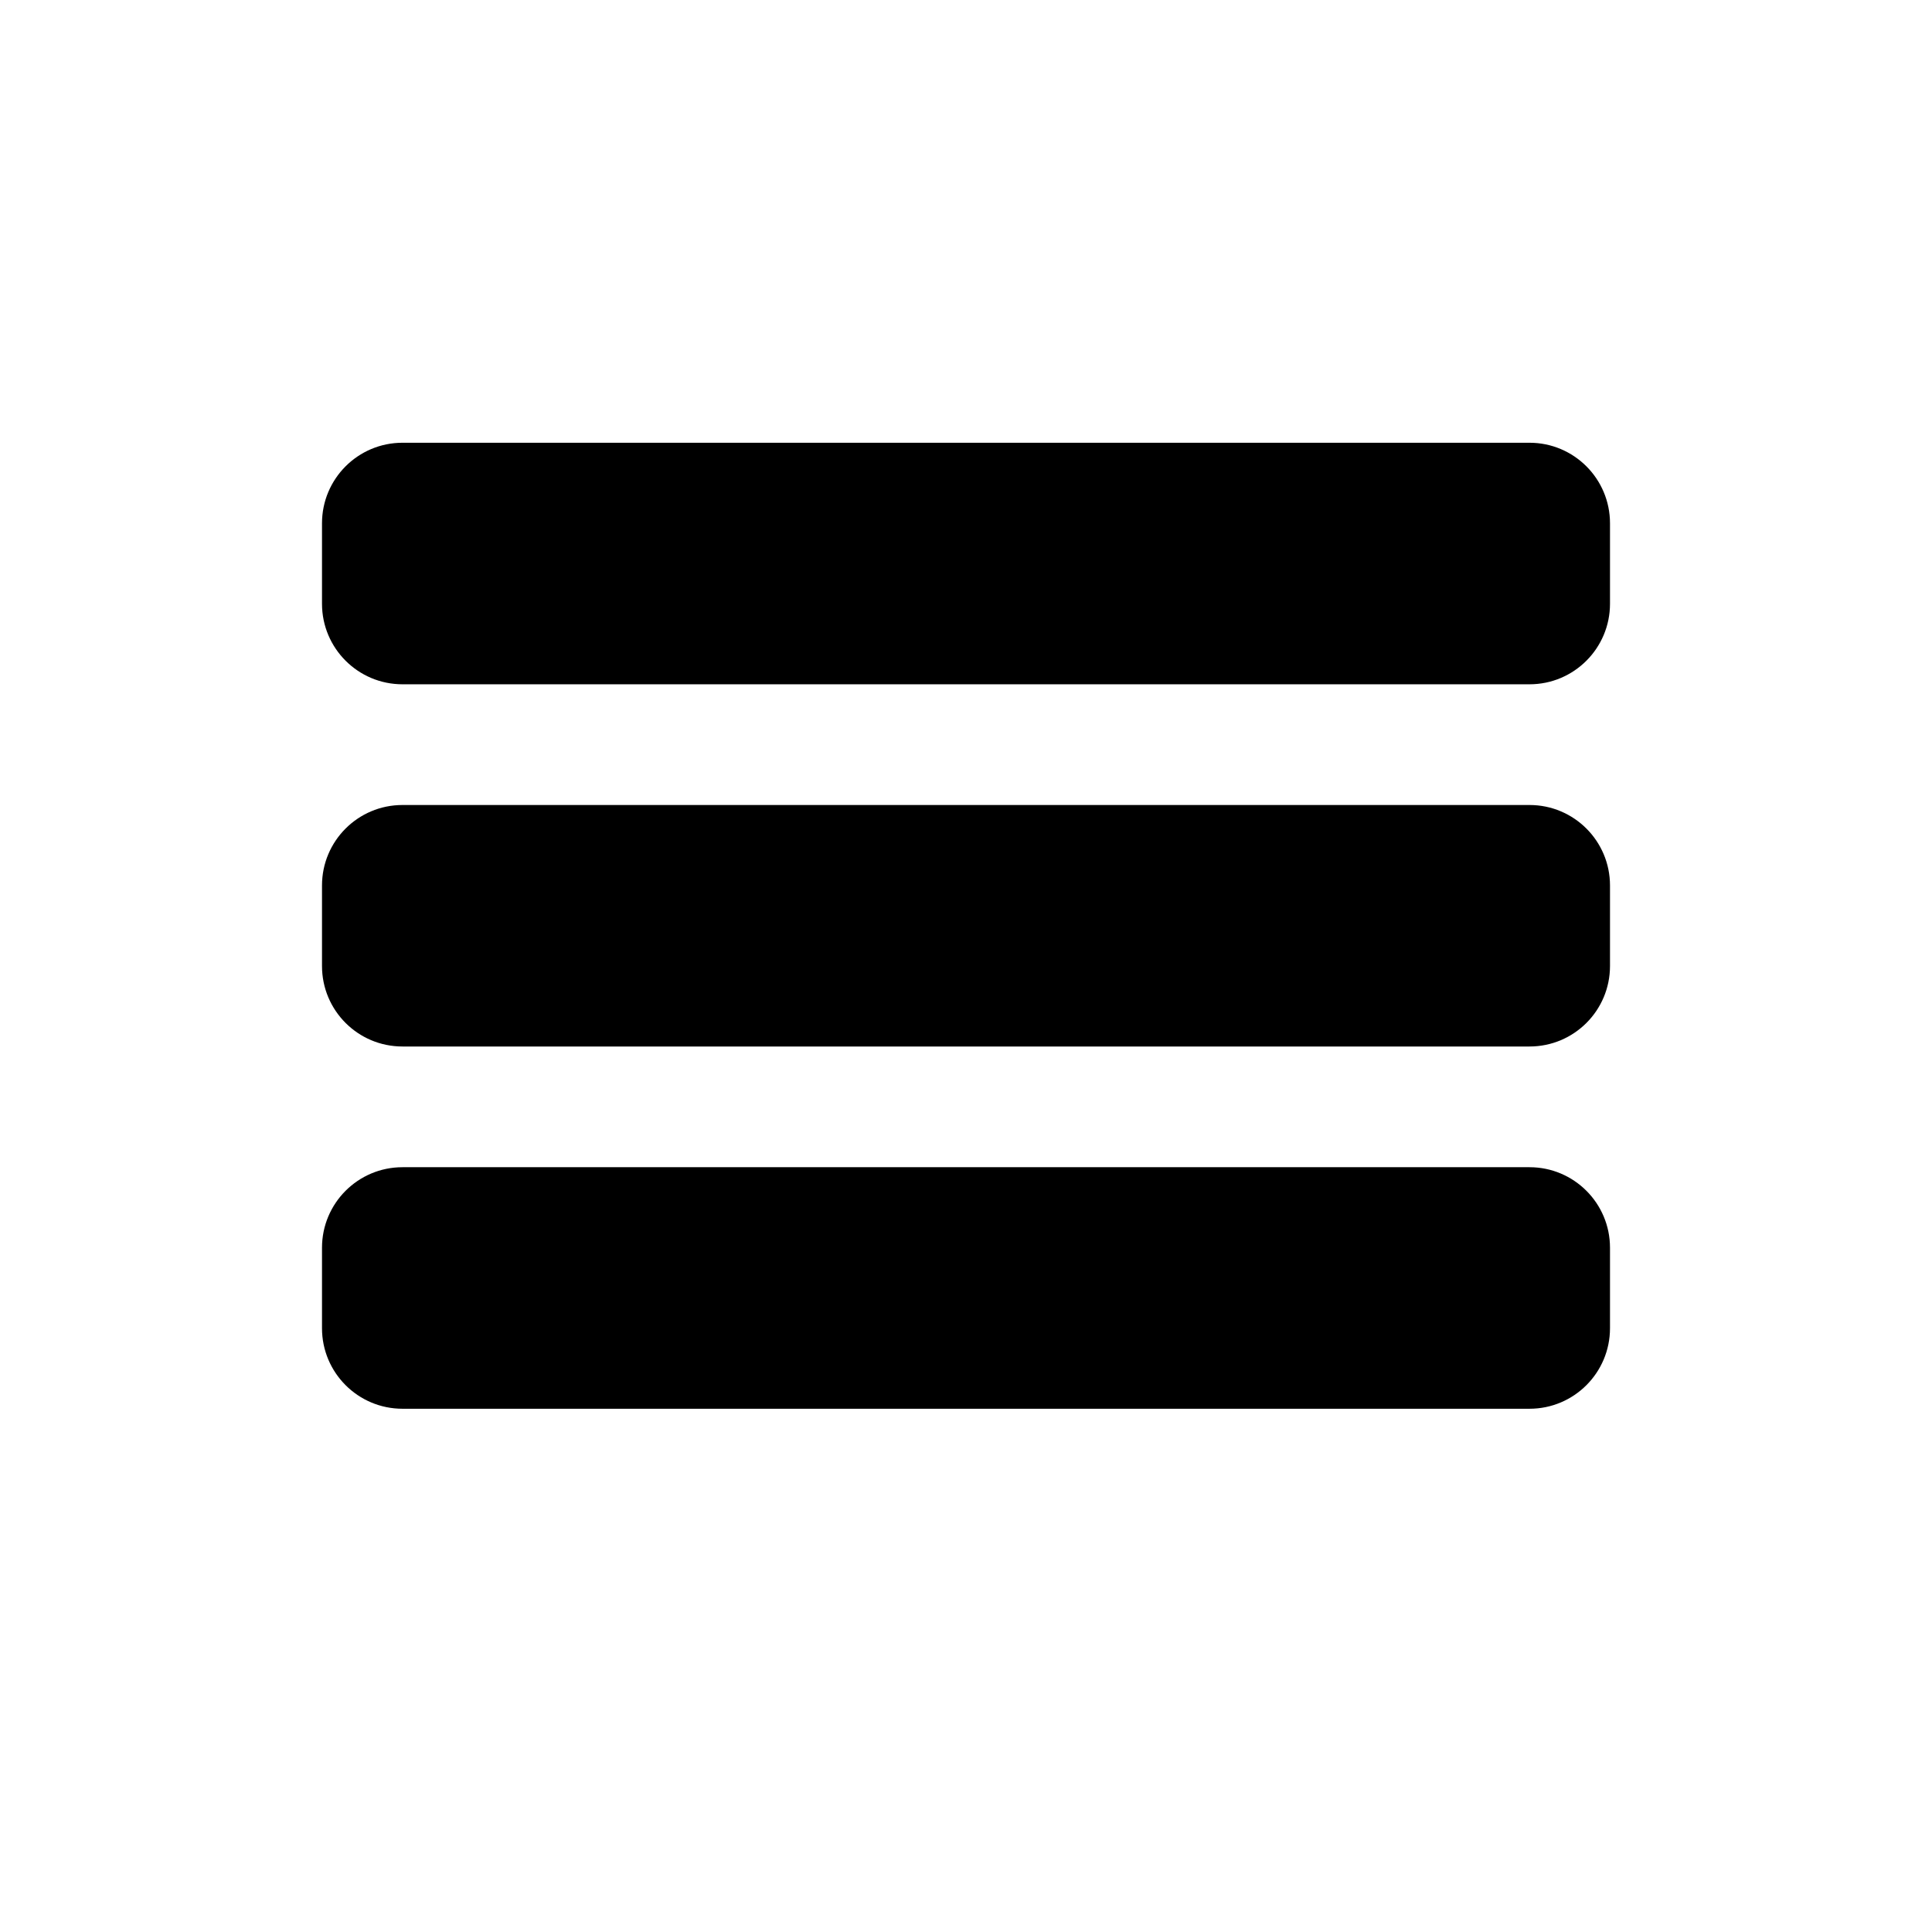
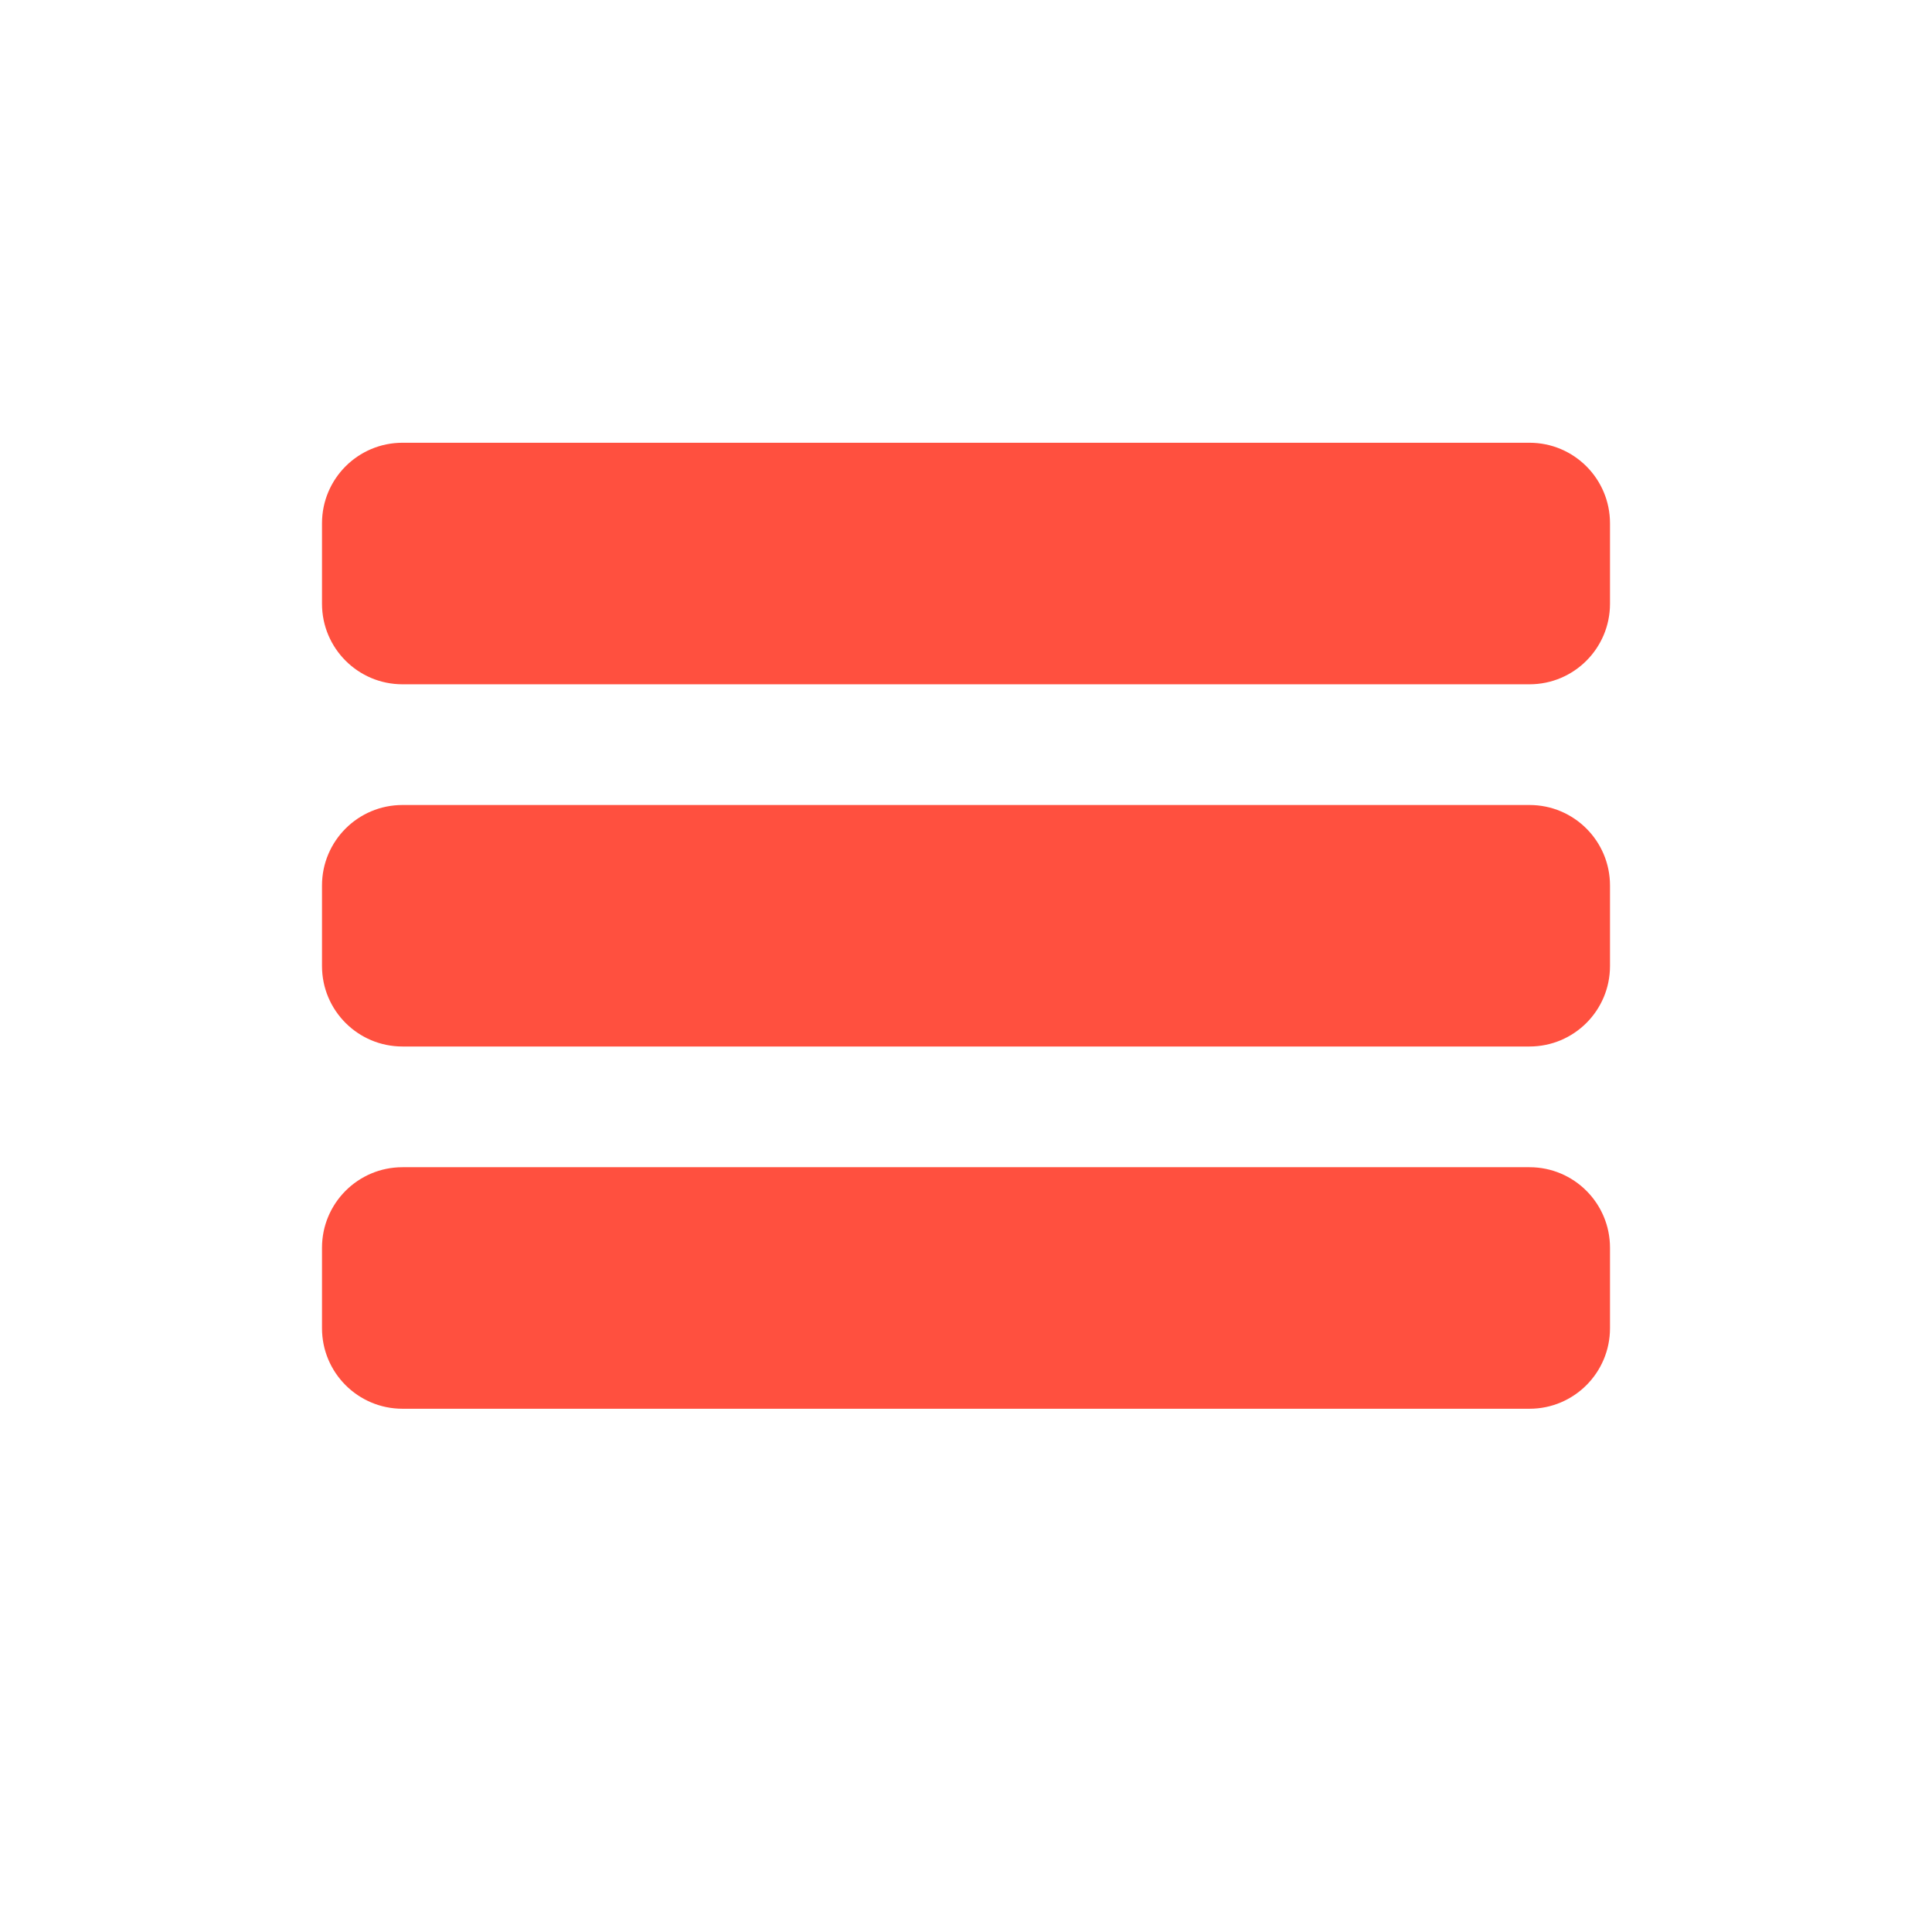
<svg xmlns="http://www.w3.org/2000/svg" height="48px" version="1.1" viewBox="0 0 48 48">
  <g fill="none" fill-rule="evenodd" id="Page-1" stroke="none" stroke-width="1">
    <g id="Artboard-Copy" transform="translate(-287, -249)">
-       <path d="M297,260 C295.895,260 295,260.896 295,262.001 L295,264 C295,265.105 295.895,266.001 297,266.001 L325,266.001 C326.105,266.001 327,265.105 327,264 L327,262.001 C327,260.896 326.105,260 325,260 L297,260 Z M297,269 C295.895,269 295,269.895 295,271 L295,273 C295,274.106 295.895,275 297,275 L325,275 C326.105,275 327,274.106 327,273 L327,271 C327,269.895 326.105,269 325,269 L297,269 Z M297,277.999 C295.895,277.999 295,278.895 295,280 L295,281.999 C295,283.104 295.895,284 297,284 L325,284 C326.105,284 327,283.104 327,281.999 L327,280 C327,278.895 326.105,277.999 325,277.999 L297,277.999 Z" fill="#000000" id="list2" />
+       <path d="M297,260 C295.895,260 295,260.896 295,262.001 L295,264 C295,265.105 295.895,266.001 297,266.001 L325,266.001 C326.105,266.001 327,265.105 327,264 L327,262.001 C327,260.896 326.105,260 325,260 L297,260 Z M297,269 C295.895,269 295,269.895 295,271 L295,273 C295,274.106 295.895,275 297,275 L325,275 C326.105,275 327,274.106 327,273 L327,271 C327,269.895 326.105,269 325,269 L297,269 Z M297,277.999 C295.895,277.999 295,278.895 295,280 L295,281.999 C295,283.104 295.895,284 297,284 L325,284 C326.105,284 327,283.104 327,281.999 L327,280 C327,278.895 326.105,277.999 325,277.999 L297,277.999 Z" fill="#ff503f" id="list2" />
      <g id="slices" transform="translate(47, 9)" />
    </g>
  </g>
</svg>
